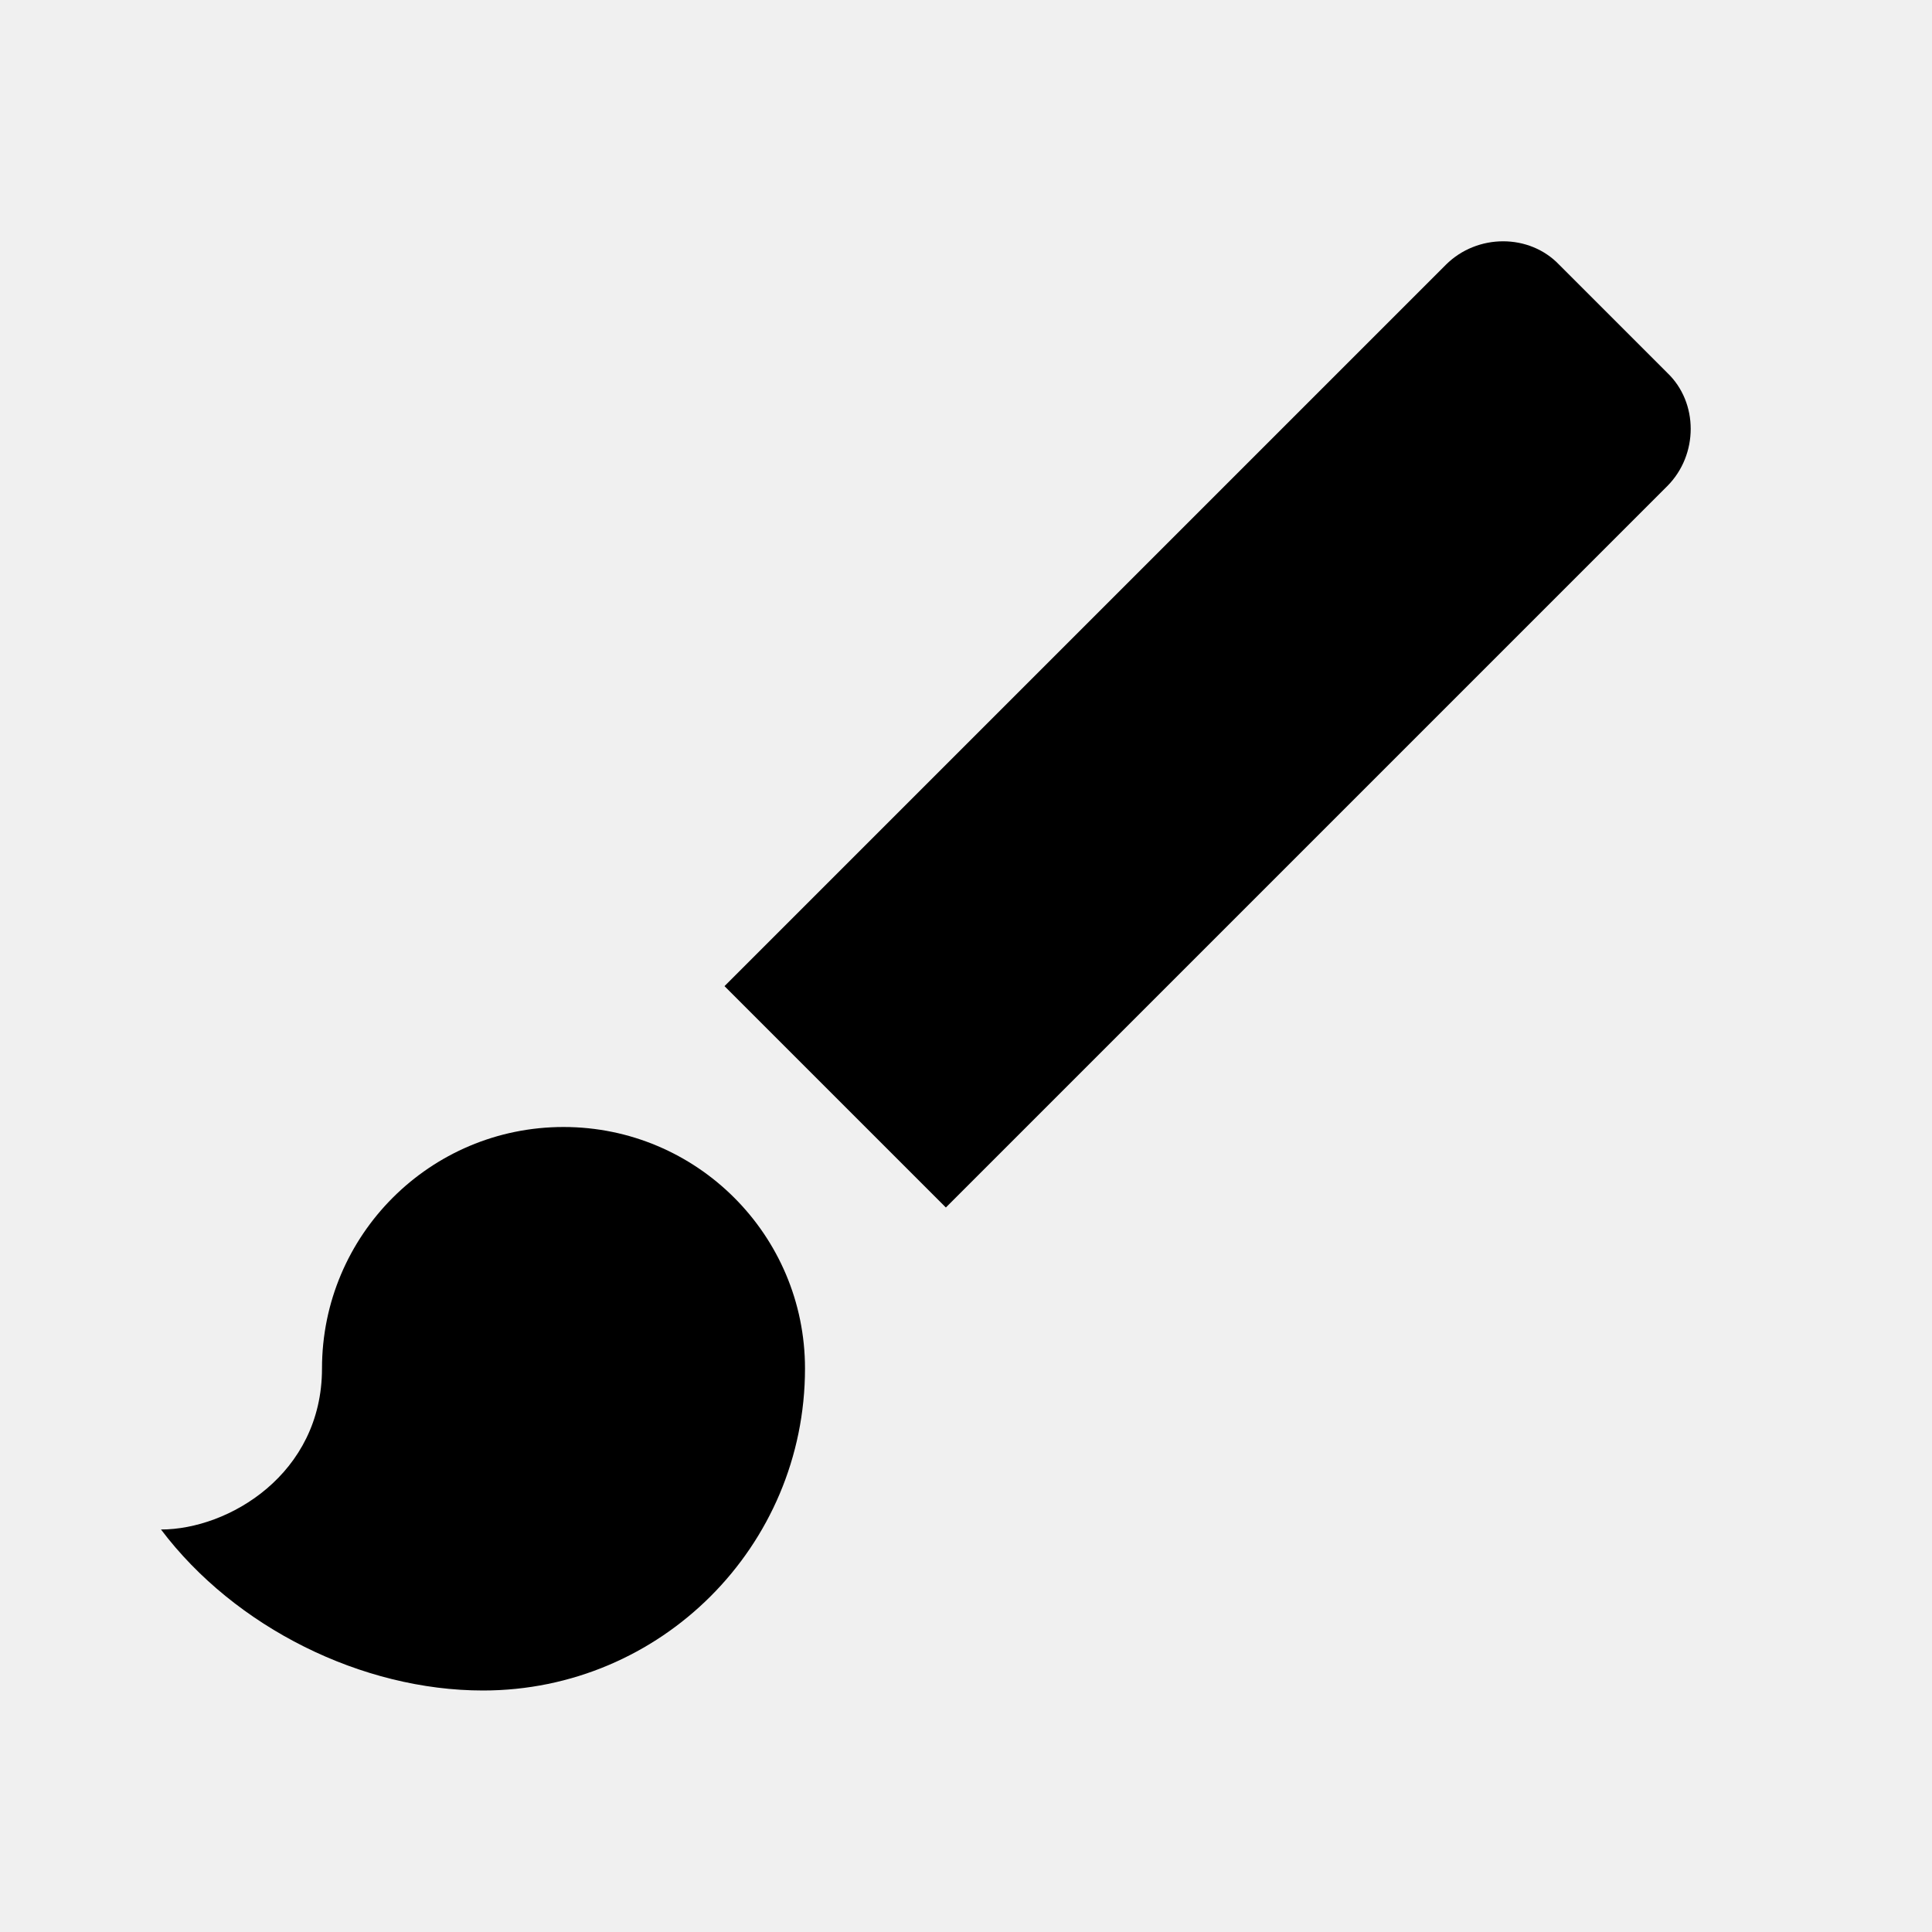
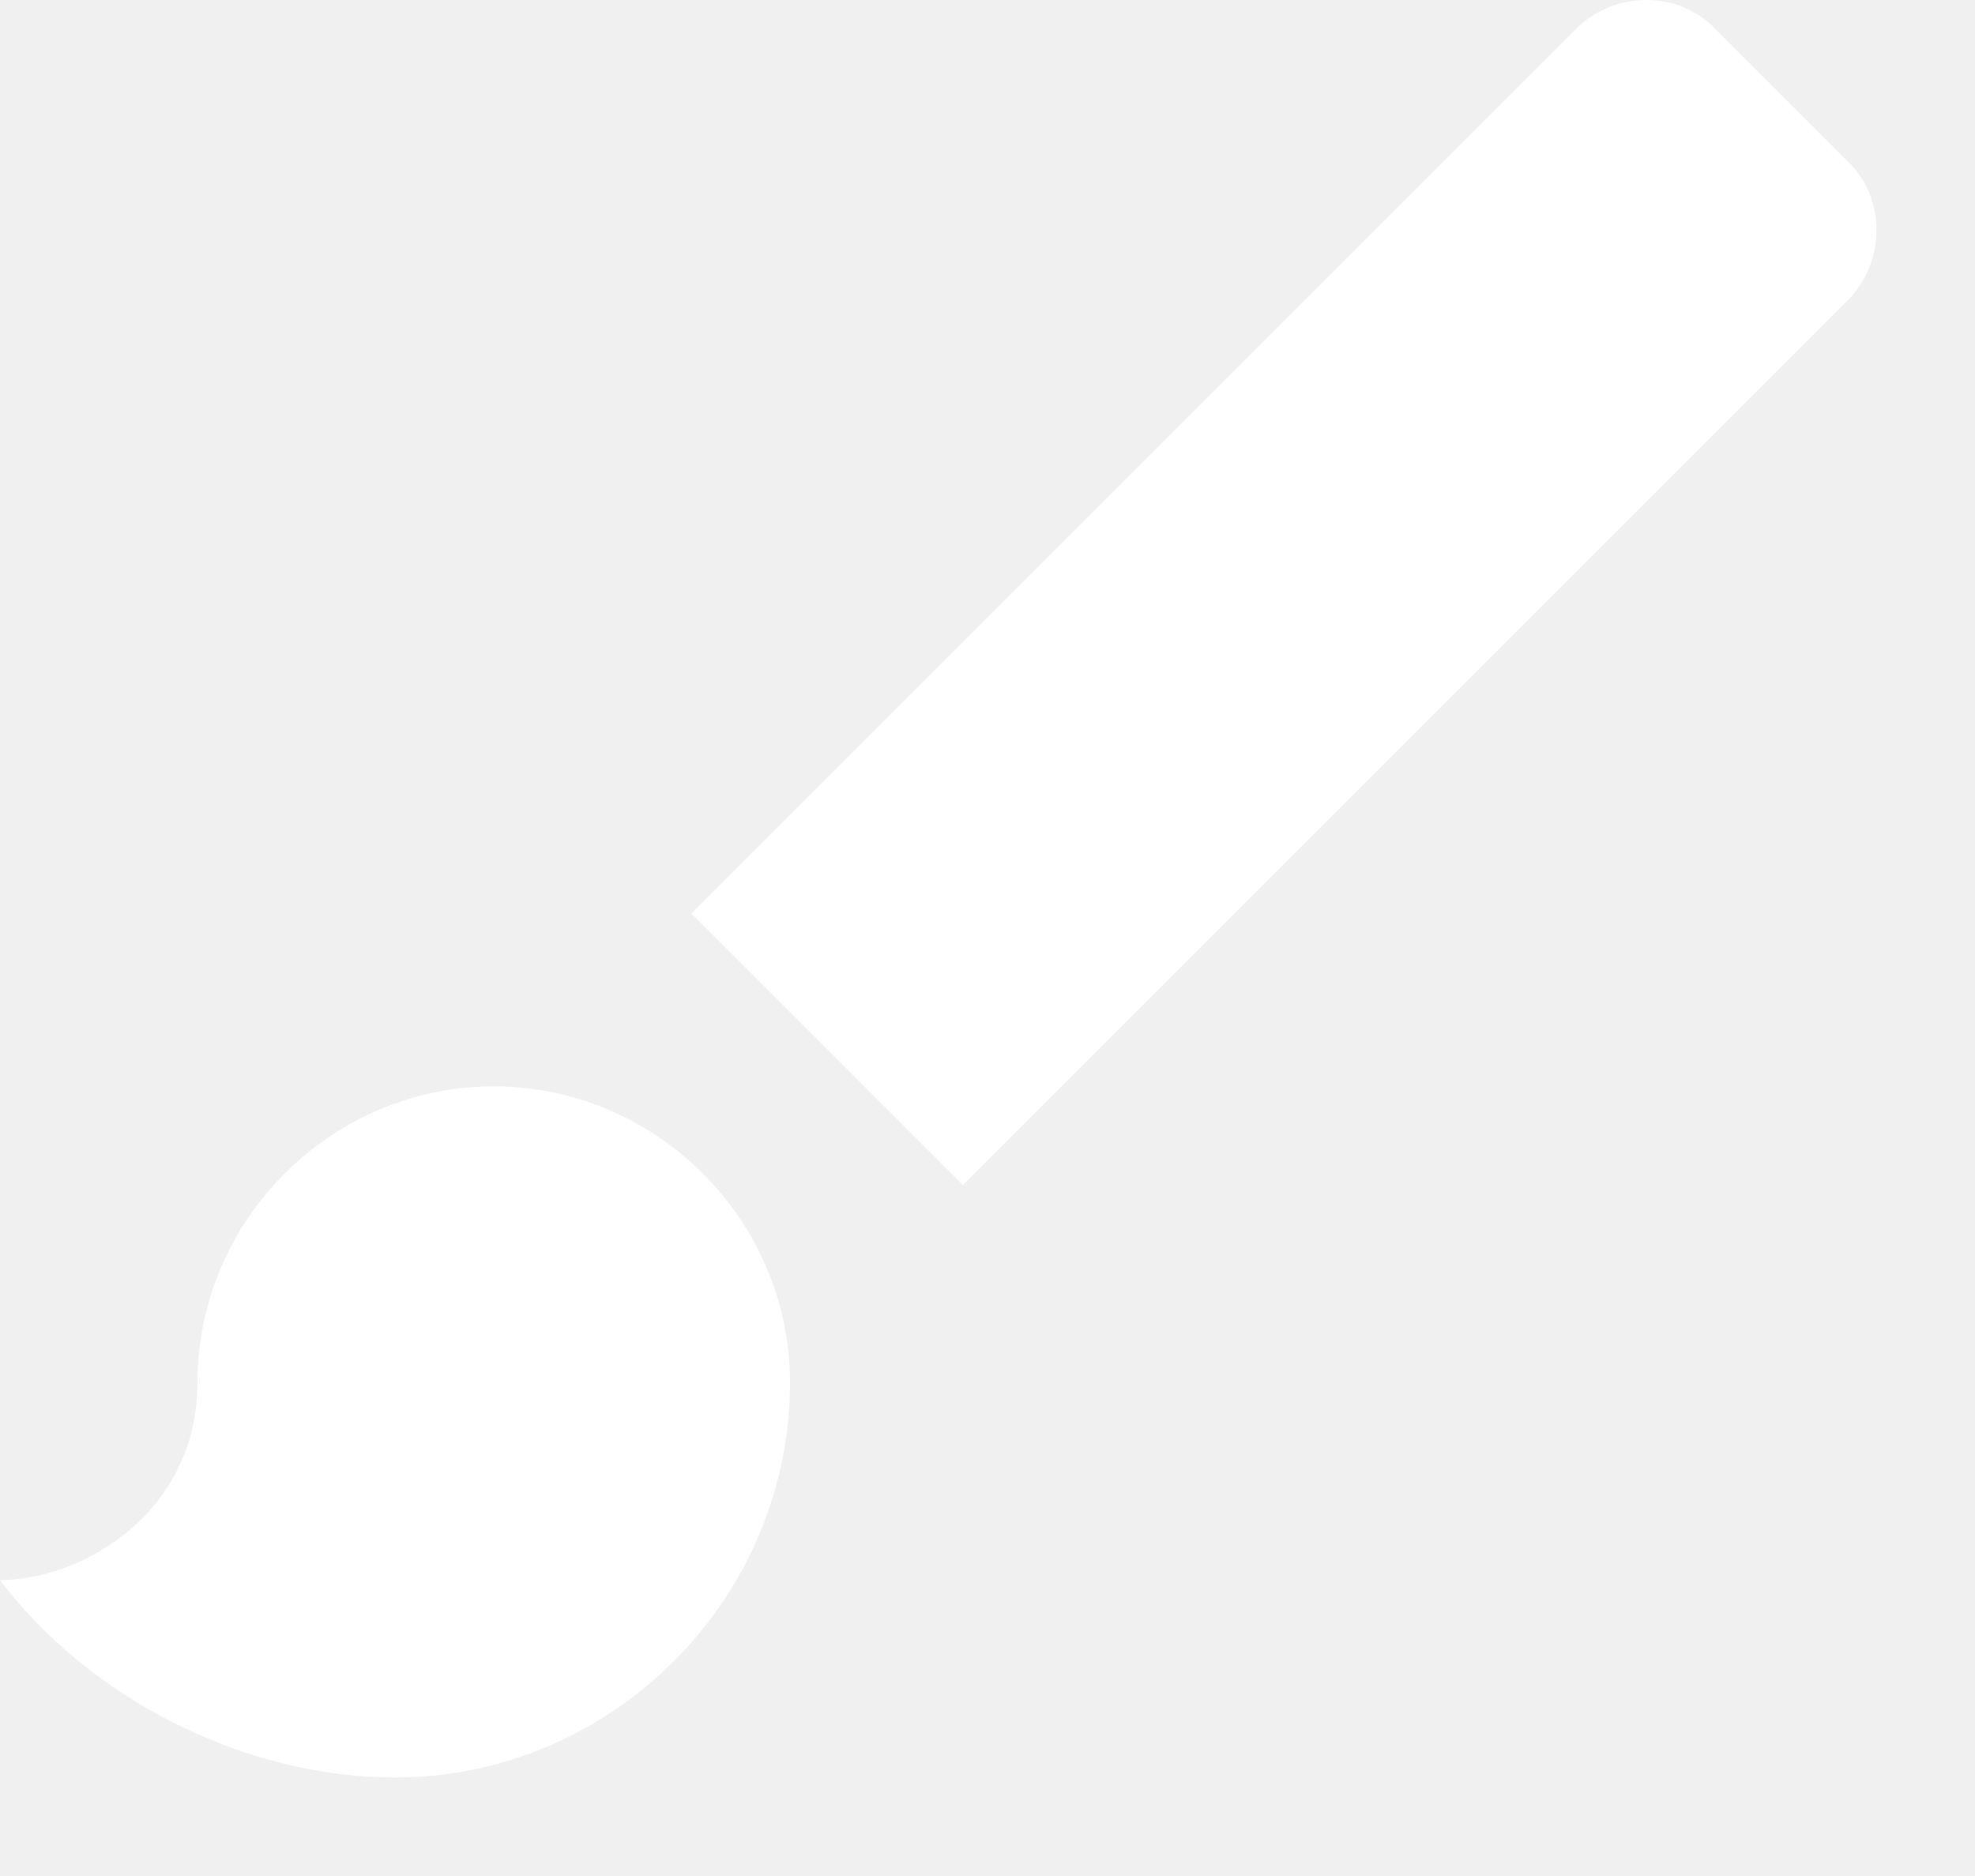
- <svg xmlns="http://www.w3.org/2000/svg" version="1.1" width="24" height="24" viewBox="0 0 24 24">
-   <path d="M20.71,4.63L19.37,3.29C19,2.9 18.35,2.9 17.96,3.29L9,12.25L11.75,15L20.71,6.04C21.1,5.65 21.1,5 20.71,4.63M7,14A3,3 0 0,0 4,17C4,18.31 2.84,19 2,19C2.92,20.22 4.5,21 6,21A4,4 0 0,0 10,17A3,3 0 0,0 7,14Z" />
+ <svg xmlns="http://www.w3.org/2000/svg" width="100%" height="100%" viewBox="0 0 20 19" version="1.1" xml:space="preserve" style="fill-rule:evenodd;clip-rule:evenodd;stroke-linejoin:round;stroke-miterlimit:2;">
+   <g transform="matrix(1,0,0,1,-0.5,-0.5)">
+     <g transform="matrix(1,0,0,1,-1.5,-2.4975)">
+       <path d="M20.71,4.63L19.37,3.29C19,2.9 18.35,2.9 17.96,3.29L9,12.25L11.75,15L20.71,6.04C21.1,5.65 21.1,5 20.71,4.63M7,14C5.354,14 4,15.354 4,17C4,18.31 2.84,19 2,19C2.92,20.22 4.5,21 6,21C8.194,21 10,19.194 10,17C10,15.354 8.646,14 7,14Z" style="fill:white;fill-rule:nonzero;" />
+     </g>
+   </g>
</svg>
